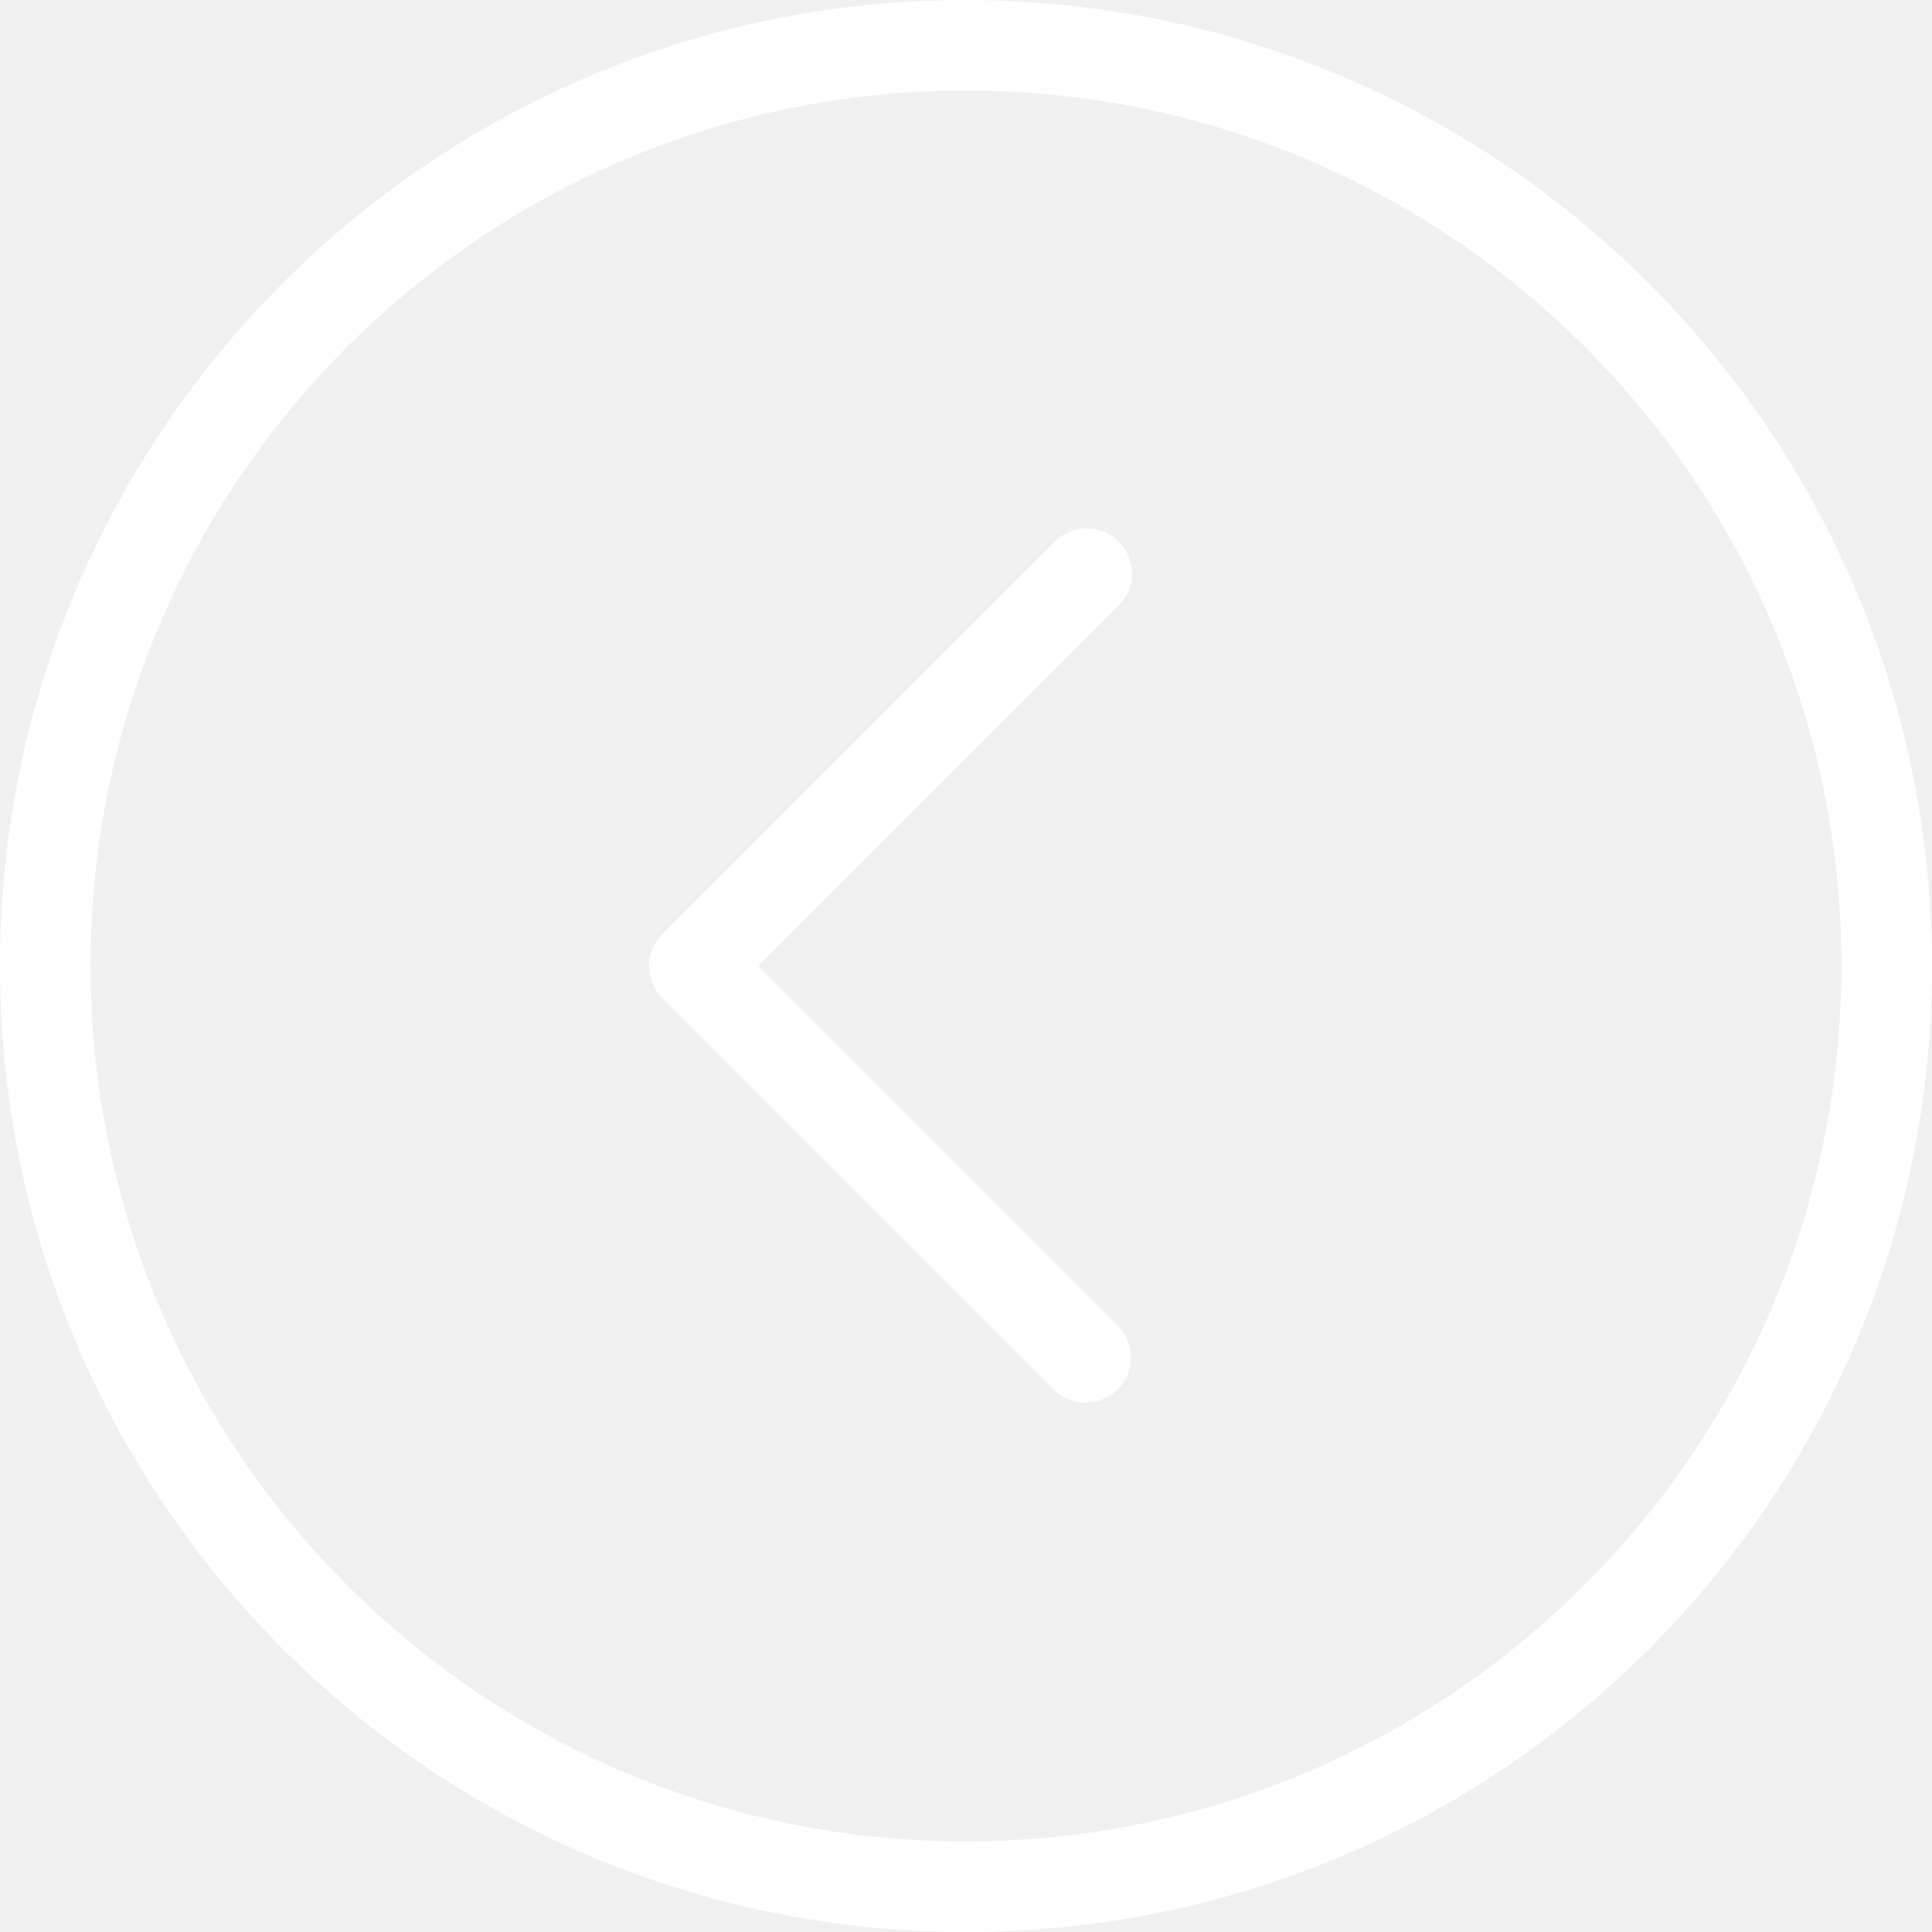
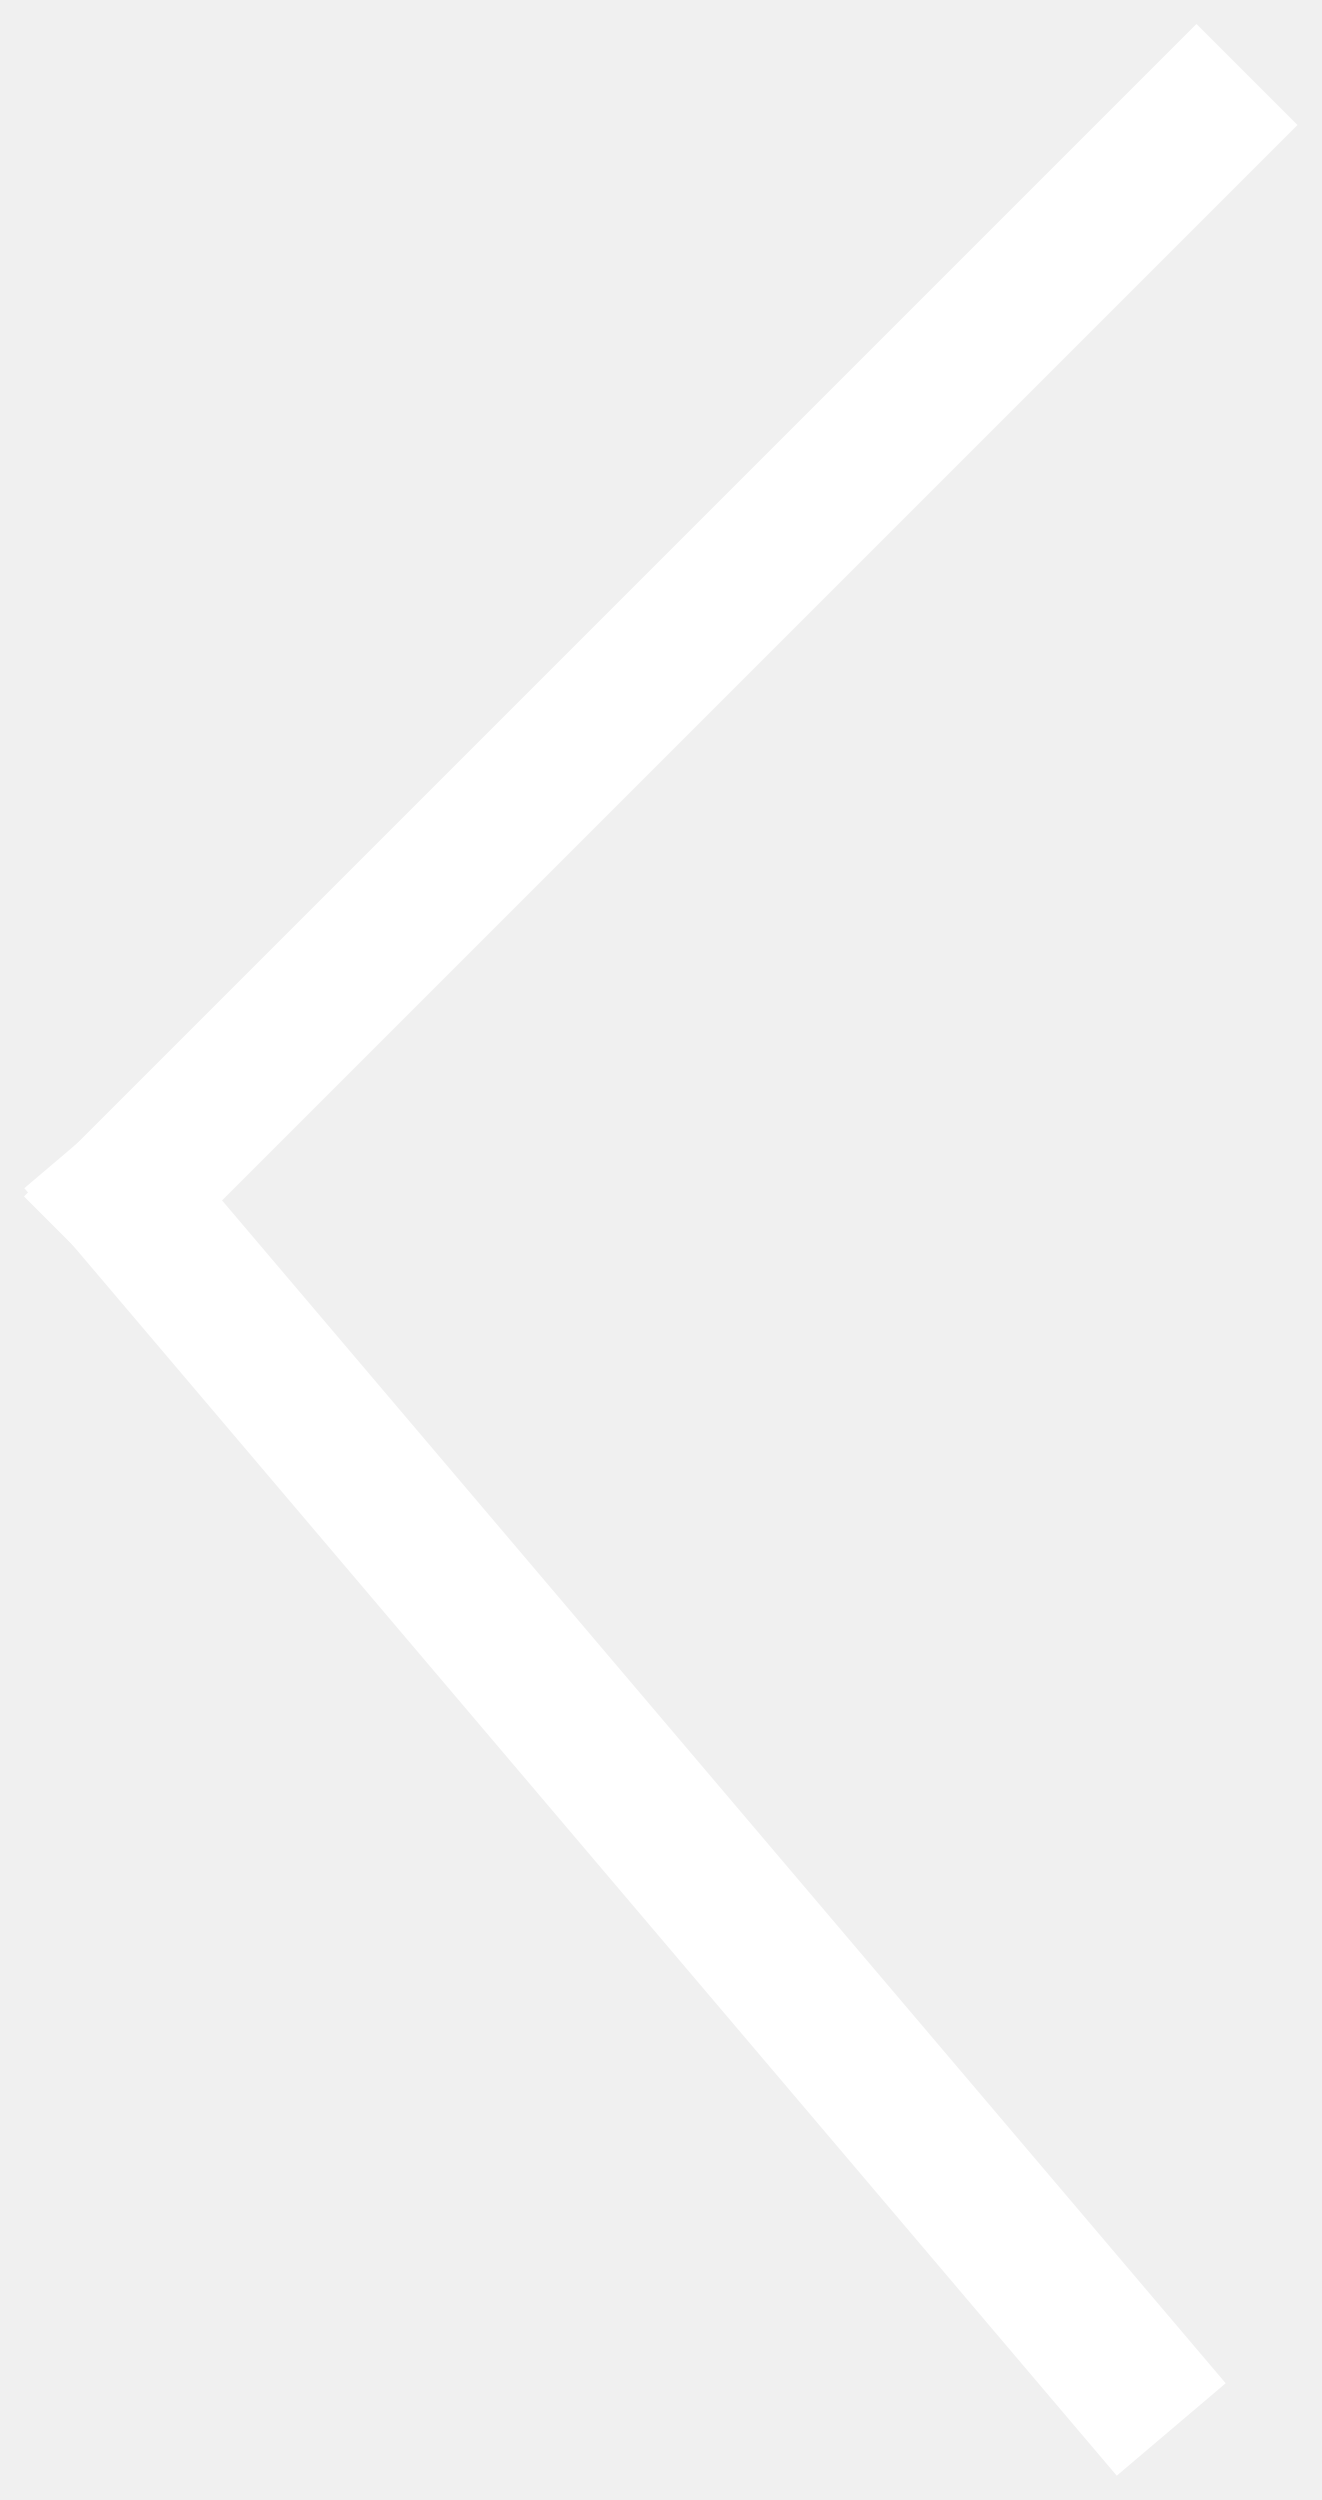
- <svg xmlns="http://www.w3.org/2000/svg" data-name="Livello 1" id="Livello_1" viewBox="0 0 128 128">
-   <path fill="#ffffff" d="M64,0a64,64,0,1,0,64,64A64.07,64.07,0,0,0,64,0Zm0,122a58,58,0,1,1,58-58A58.07,58.07,0,0,1,64,122Z" />
-   <path fill="#ffffff" d="M74.12,35.88a3,3,0,0,0-4.24,0l-26,26a3,3,0,0,0,0,4.24l26,26a3,3,0,0,0,4.24-4.24L50.24,64,74.12,40.12A3,3,0,0,0,74.12,35.88Z" />
+ <svg xmlns="http://www.w3.org/2000/svg" width="37px" height="70px" viewBox="0 0 37 70" version="1.1">
+   <defs />
+   <g id="Home-and-Headers" stroke="none" stroke-width="1" fill="none" fill-rule="evenodd" stroke-linecap="square">
+     <g id="Artboard" transform="translate(-183, -399)" stroke="#FFFFFF" stroke-width="4">
+       <g id="arrow_left" transform="translate(186, 402)">
+         <path d="M0.5,30.5 L30.5,0.5" id="Line" />
+         <path d="M0.5,30.5 L28.5,63.5" id="Line" />
+       </g>
+     </g>
+   </g>
</svg>
